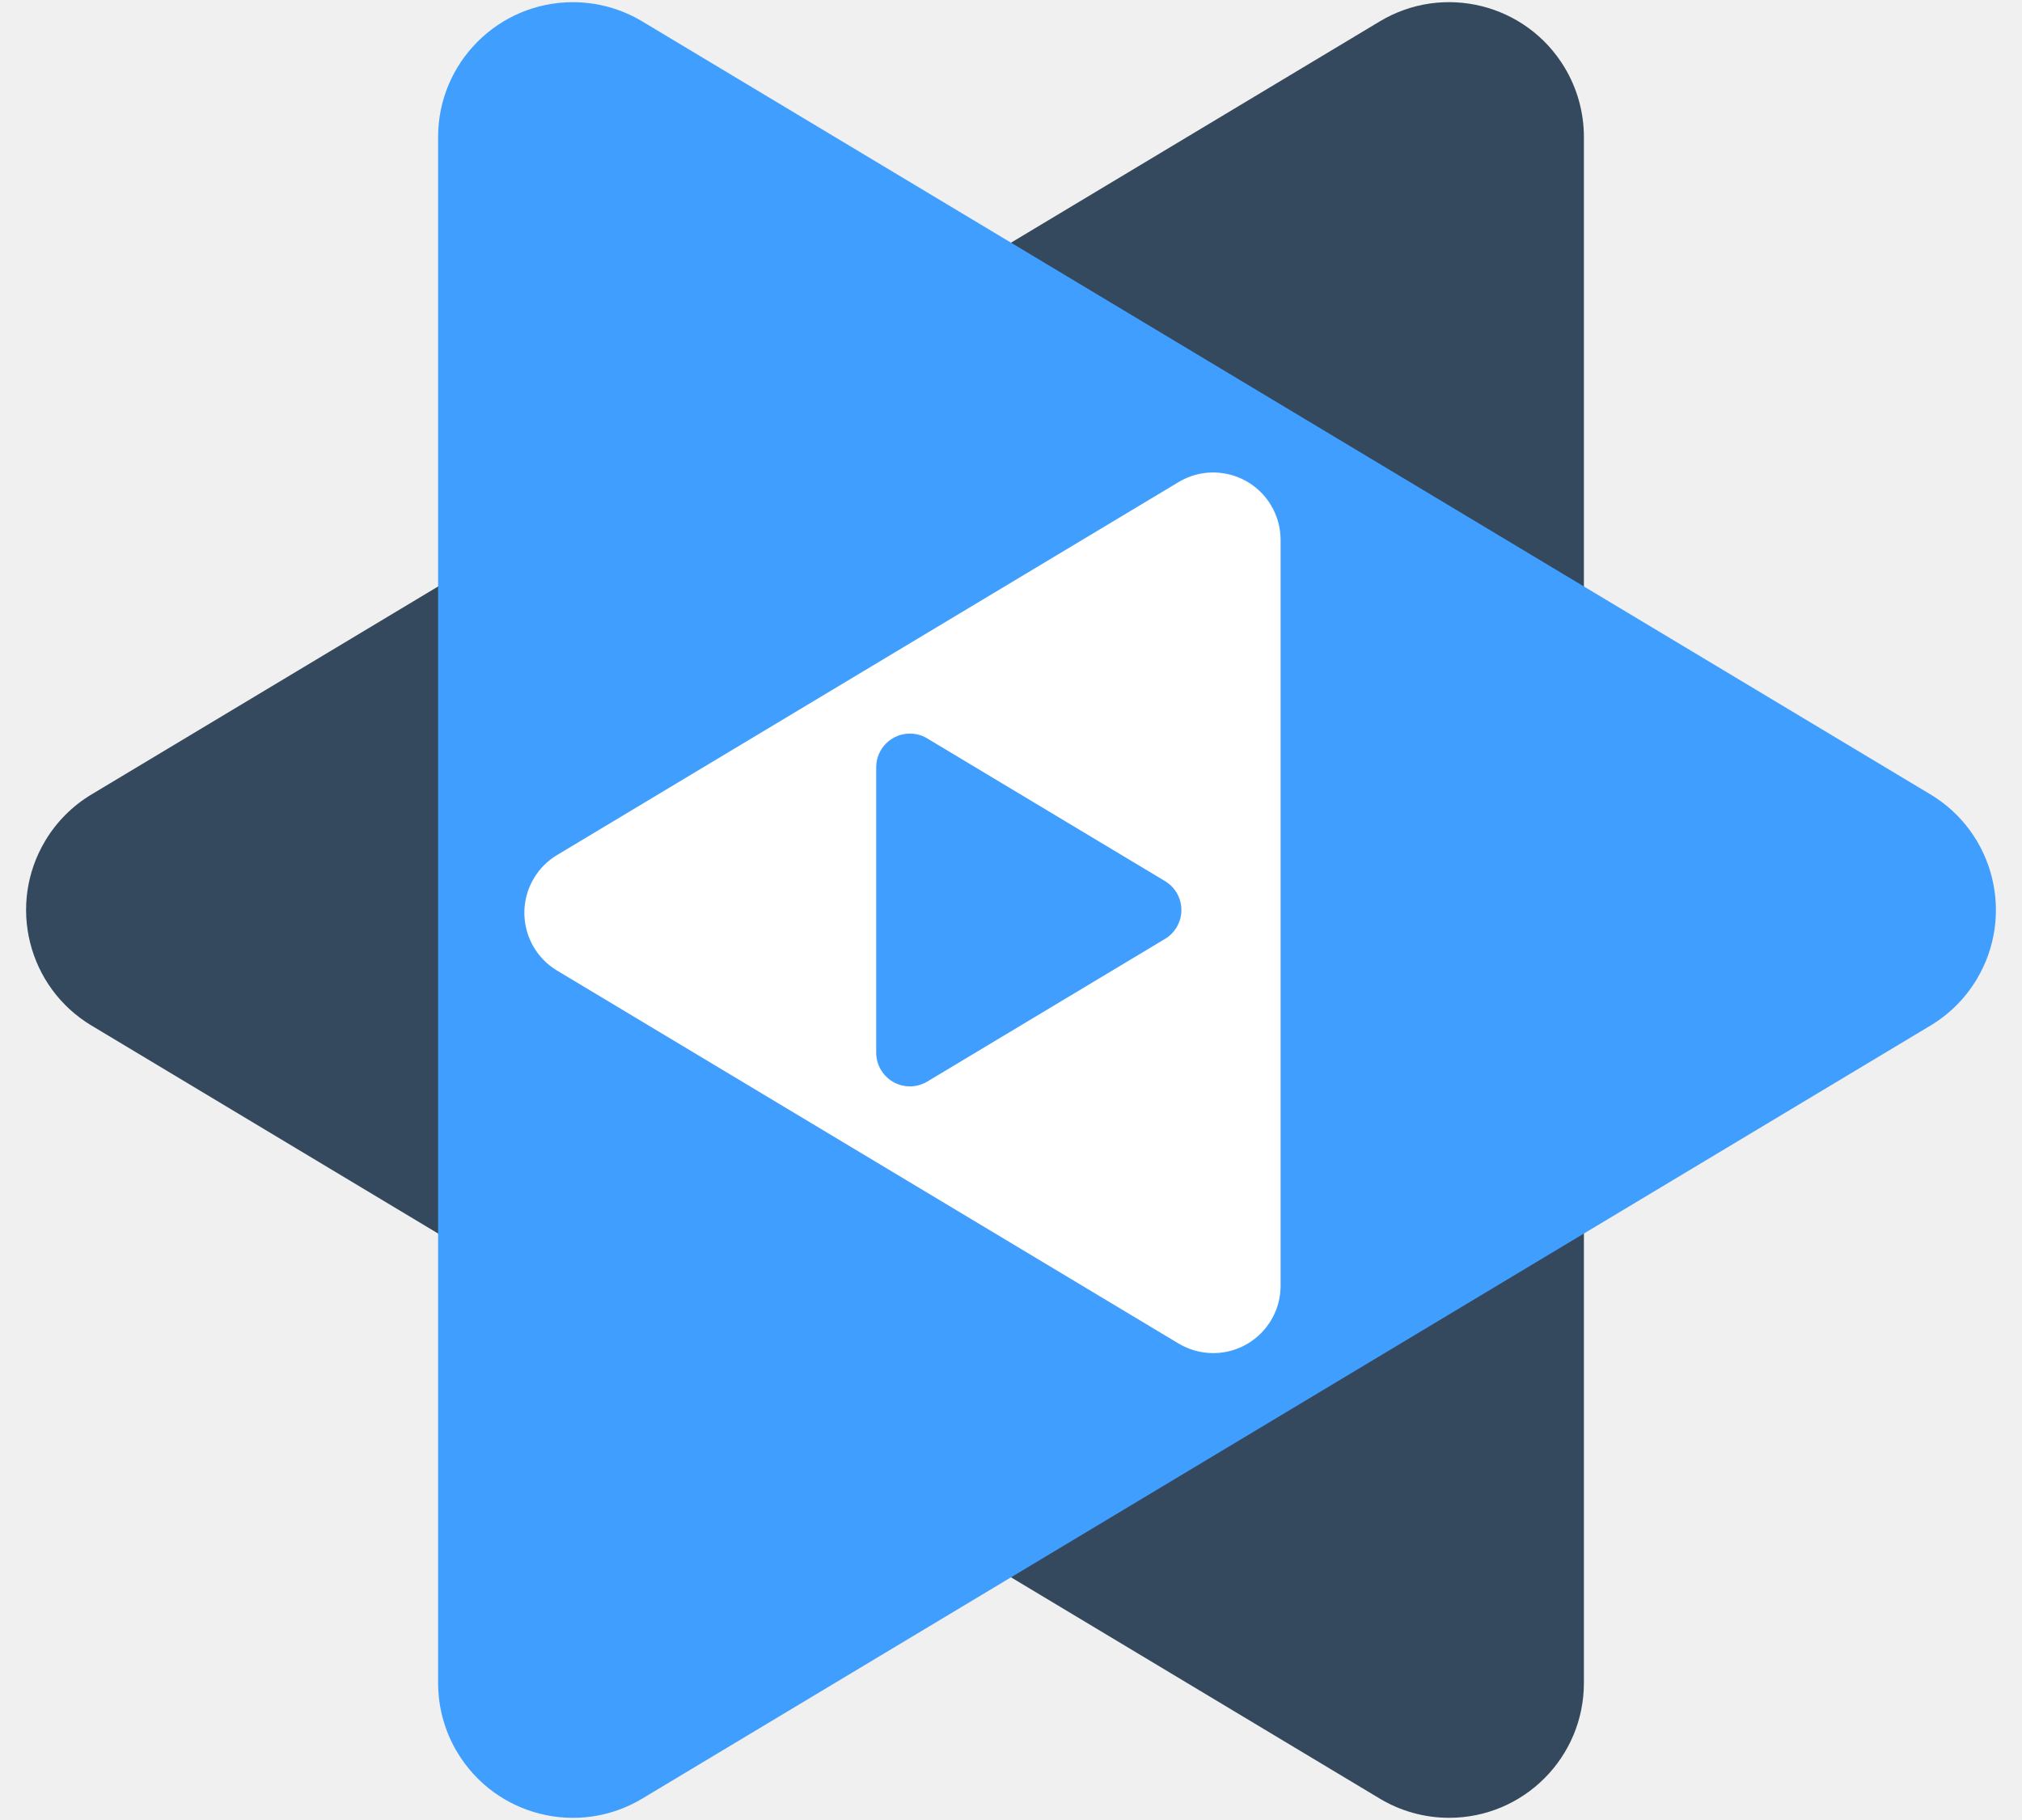
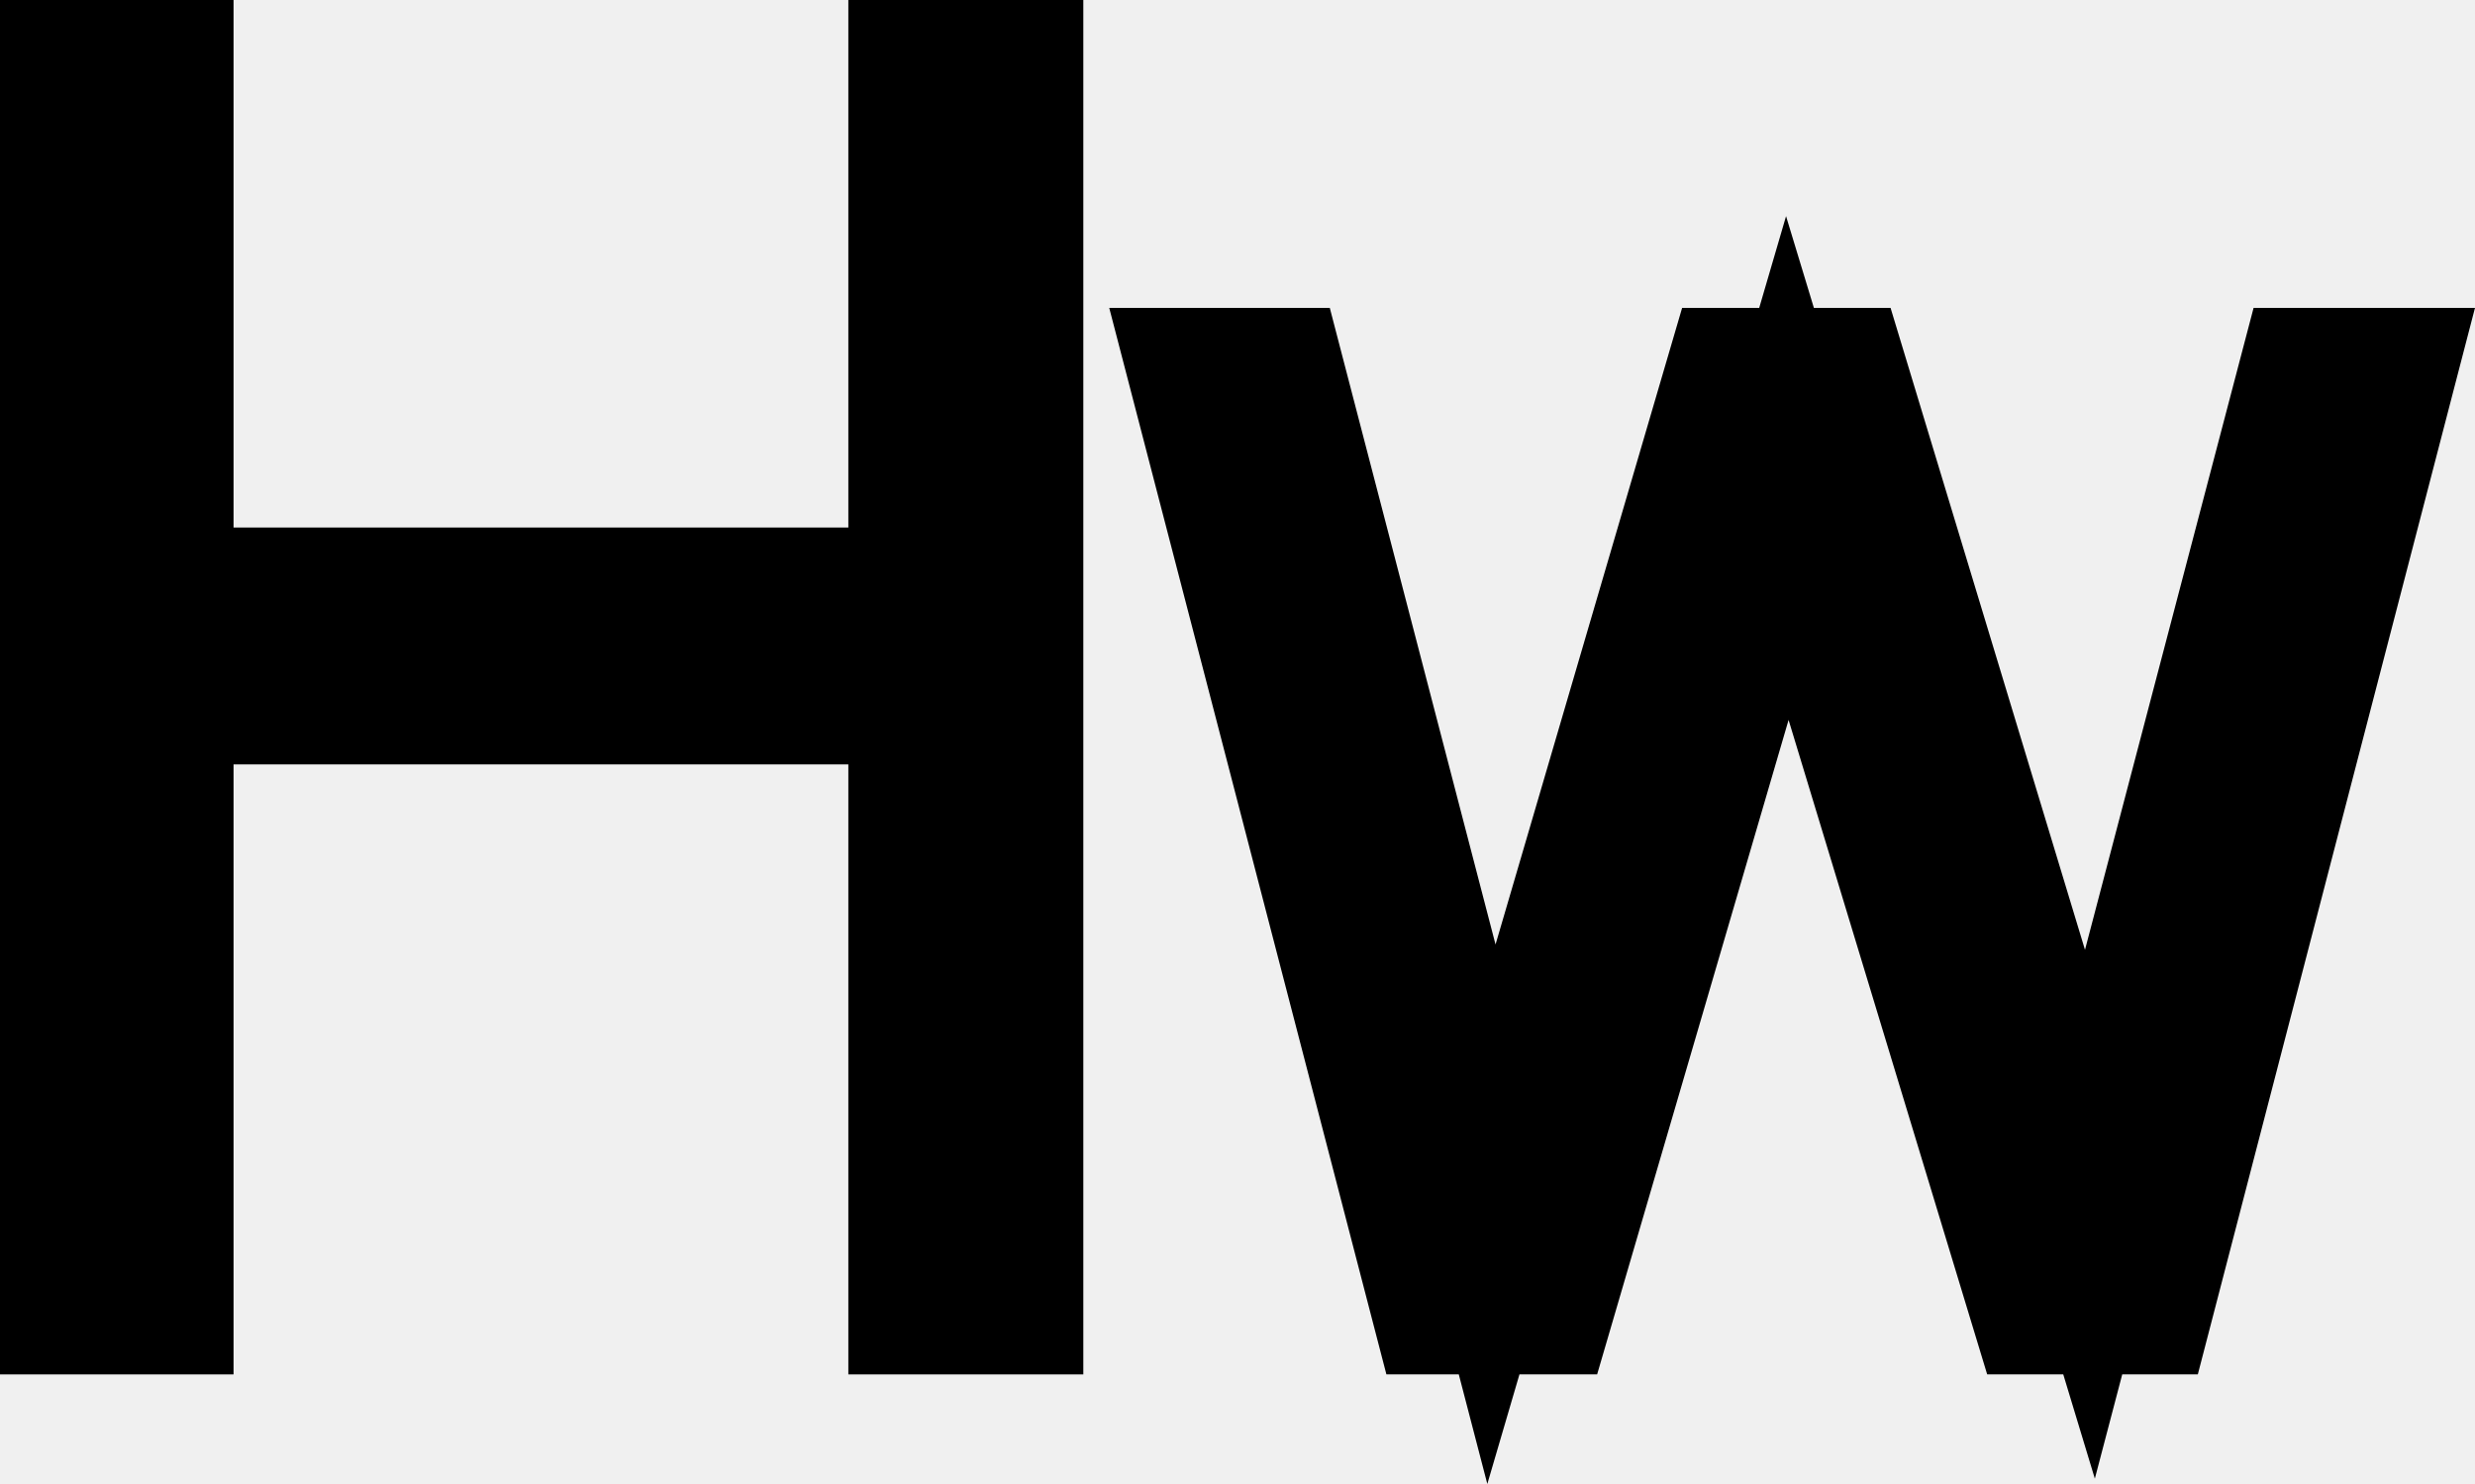
- <svg xmlns="http://www.w3.org/2000/svg" viewBox="0 0 60 54" version="1.1">
-   <defs />
-   <g id="Symbols" stroke="none" stroke-width="1" fill="none" fill-rule="evenodd">
-     <g id="logo-no-shadow" transform="translate(-3, -3)">
-       <path d="M44.283,33.43 L6.058,56.365 C4.164,57.502 1.707,56.888 0.57,54.993 C0.197,54.372 8.87839274e-17,53.66 0,52.935 L-4.4408921e-16,7.065 C-7.1463071e-16,4.856 1.791,3.065 4,3.065 C4.725,3.065 5.436,3.262 6.058,3.635 L44.283,26.57 C46.178,27.707 46.792,30.164 45.655,32.058 C45.318,32.621 44.846,33.092 44.283,33.43 Z" id="Triangle-Copy" fill="#35495E" transform="translate(25, 30) rotate(-180) translate(-25, -30) " />
-       <path d="M60.283,33.43 L22.058,56.365 C20.164,57.502 17.707,56.888 16.57,54.993 C16.197,54.372 16,53.66 16,52.935 L16,7.065 C16,4.856 17.791,3.065 20,3.065 C20.725,3.065 21.436,3.262 22.058,3.635 L60.283,26.57 C62.178,27.707 62.792,30.164 61.655,32.058 C61.318,32.621 60.846,33.092 60.283,33.43 Z" id="Triangle" fill="#409EFF" />
-       <path d="M42.469,31.797 L24.029,42.861 C23.082,43.43 21.853,43.122 21.285,42.175 C21.099,41.864 21,41.509 21,41.146 L21,19.018 C21,17.914 21.895,17.018 23,17.018 C23.362,17.018 23.718,17.117 24.029,17.303 L42.469,28.367 C43.416,28.936 43.723,30.164 43.155,31.111 C42.986,31.393 42.75,31.628 42.469,31.797 Z" id="Triangle-Copy" fill="#FFFFFF" transform="translate(31, 30.08267) rotate(-180) translate(-31, -30.08267) " />
-       <path d="M37.571,30.857 L30.514,35.091 C30.041,35.375 29.427,35.222 29.143,34.748 C29.049,34.593 29,34.415 29,34.234 L29,25.766 C29,25.214 29.448,24.766 30,24.766 C30.181,24.766 30.359,24.815 30.514,24.909 L37.571,29.143 C38.044,29.427 38.198,30.041 37.914,30.514 C37.829,30.655 37.712,30.773 37.571,30.857 Z" id="Triangle" fill="#409EFF" />
-     </g>
-   </g>
+ <svg xmlns="http://www.w3.org/2000/svg" id="图层_1" data-name="图层 1" viewBox="0 0 51.61 30.94">
+   <defs>
+     <style>.cls-1{fill:#d5d5d5;stroke:#000;stroke-miterlimit:10;stroke-width:3px;}</style>
+   </defs>
+   <path class="cls-1" d="M27.61,40.72h-1.9V28H9.89V40.72H8V15.06H9.89v11H25.71v-11h1.9Z" transform="translate(-6.52 -13.56)" />
+   <path class="cls-1" d="M56.19,21.48l-5,19.24H49.07l-5.28-17.4L38.7,40.72H36.59l-5-19.24h1.5l4.53,17.4,5.1-17.4h2.11l5.27,17.4,4.57-17.4Z" transform="translate(-6.52 -13.56)" />
</svg>
